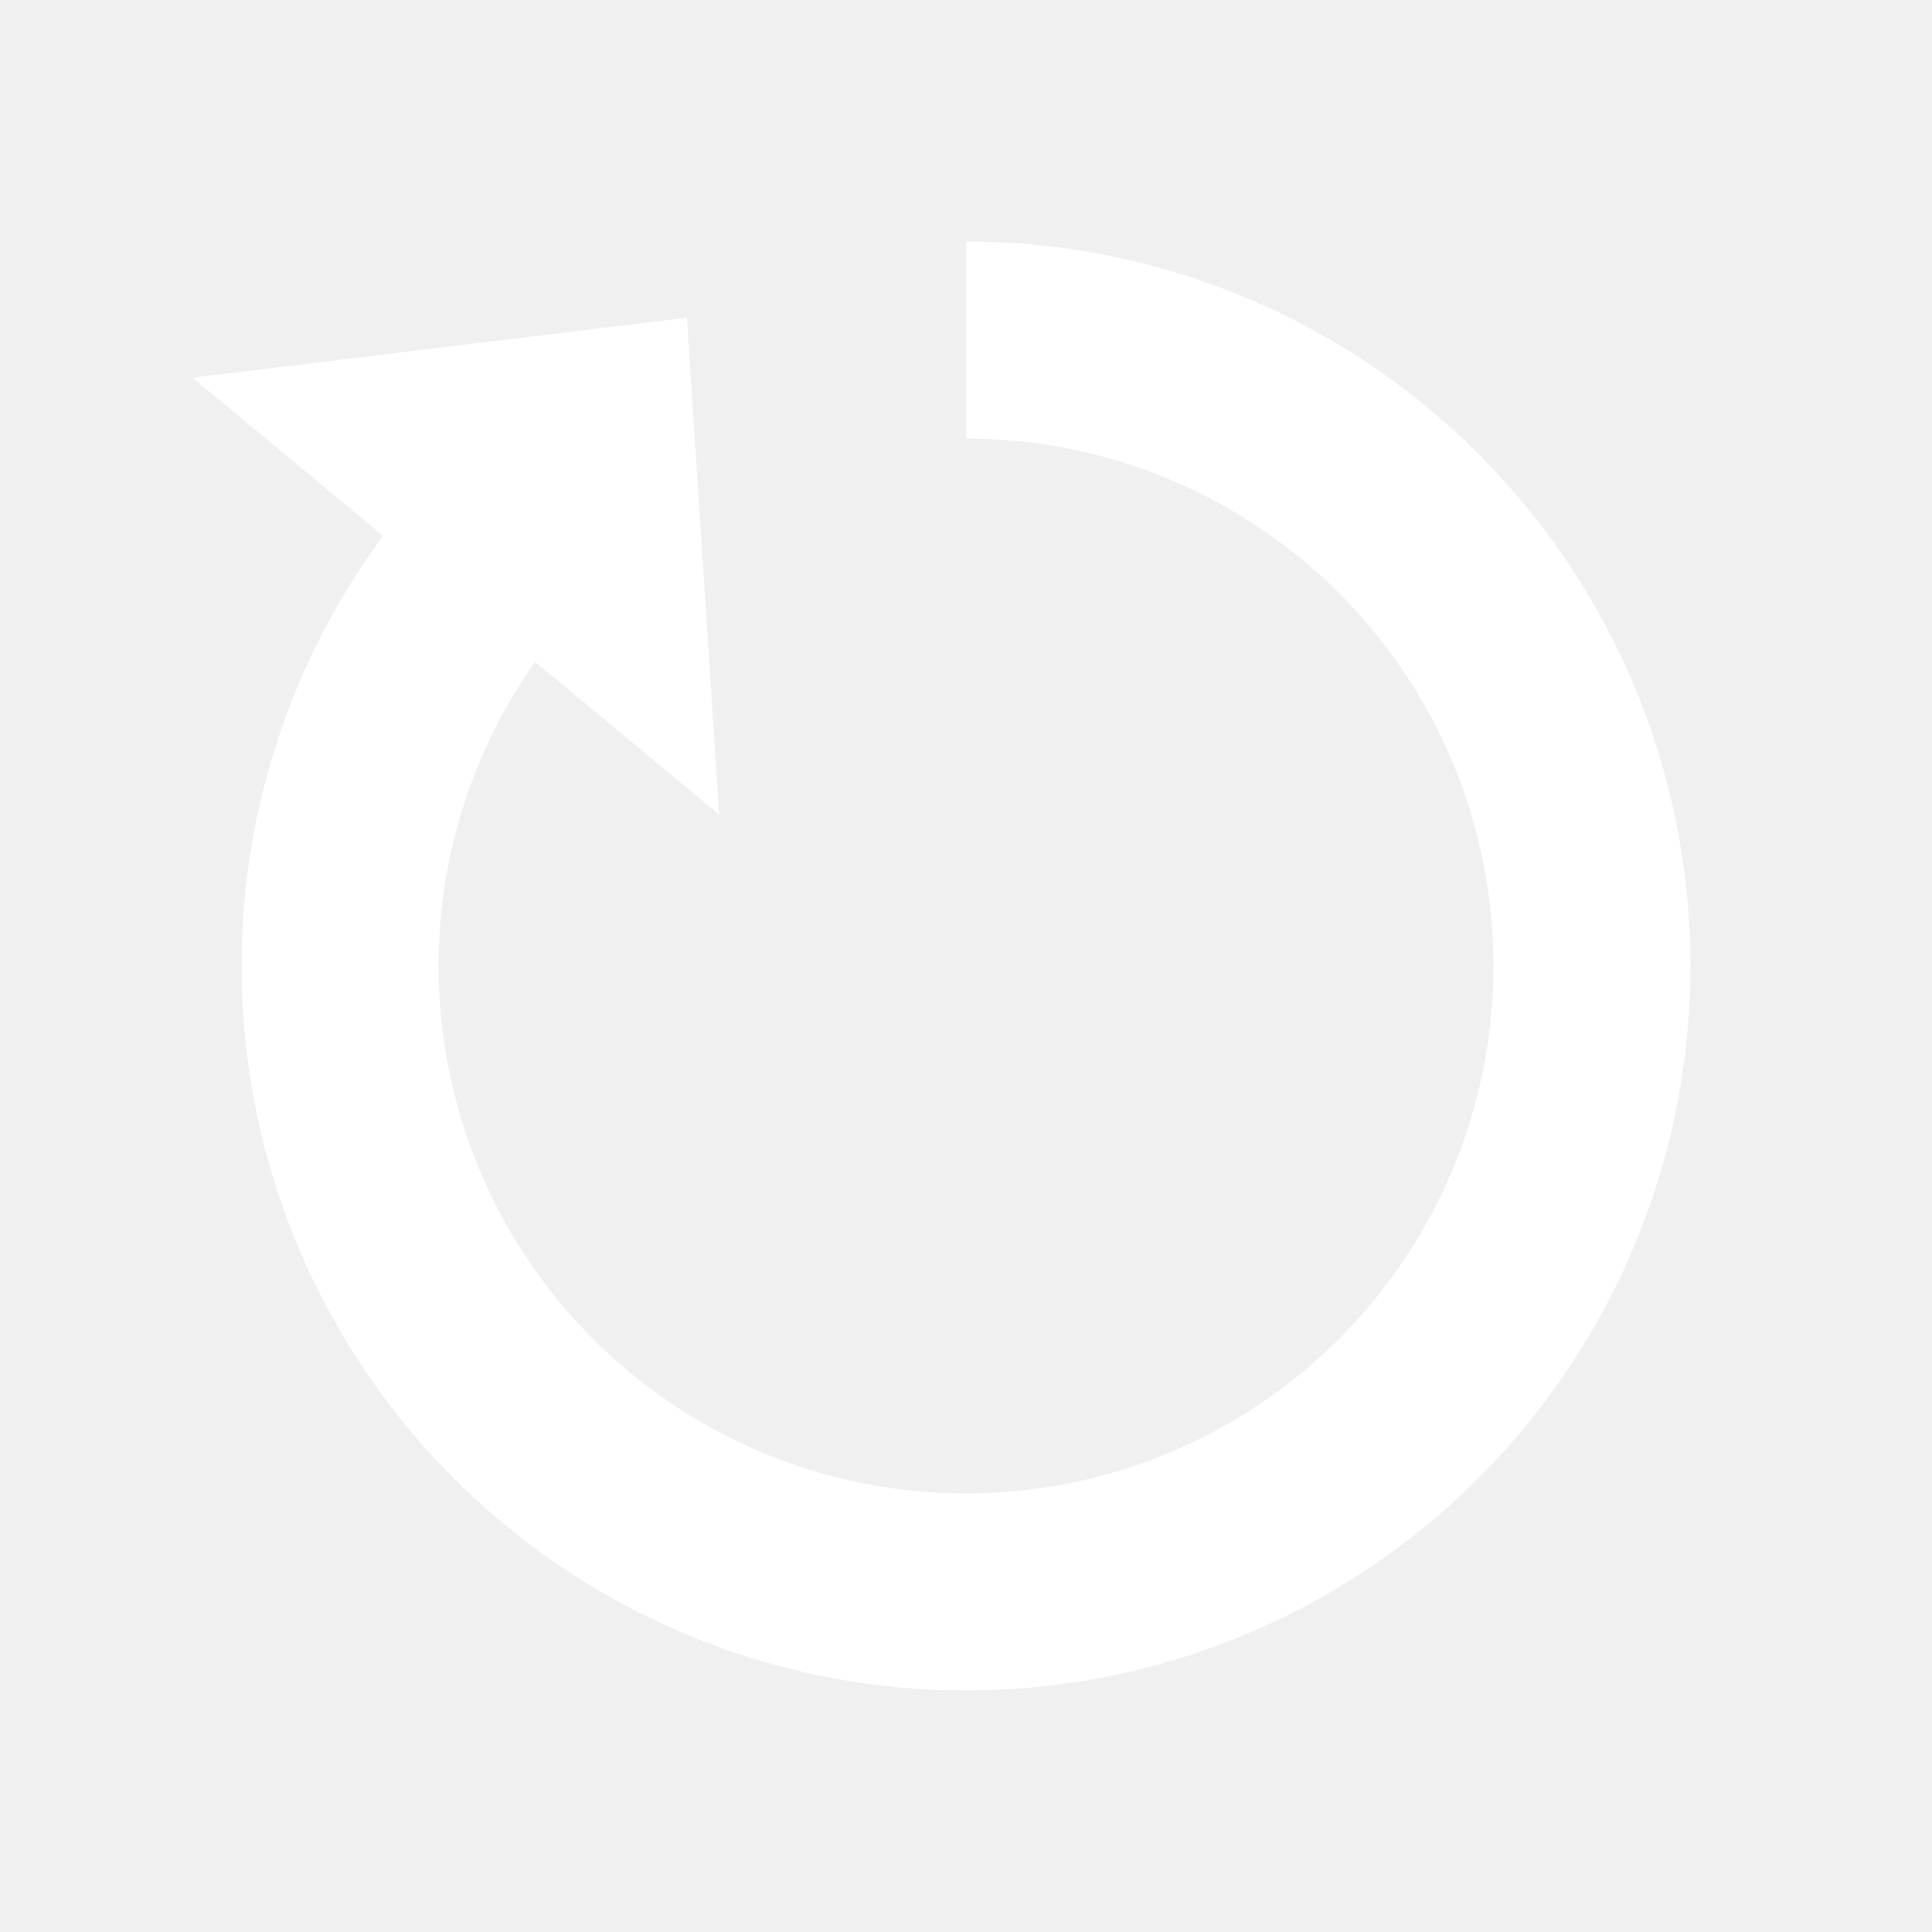
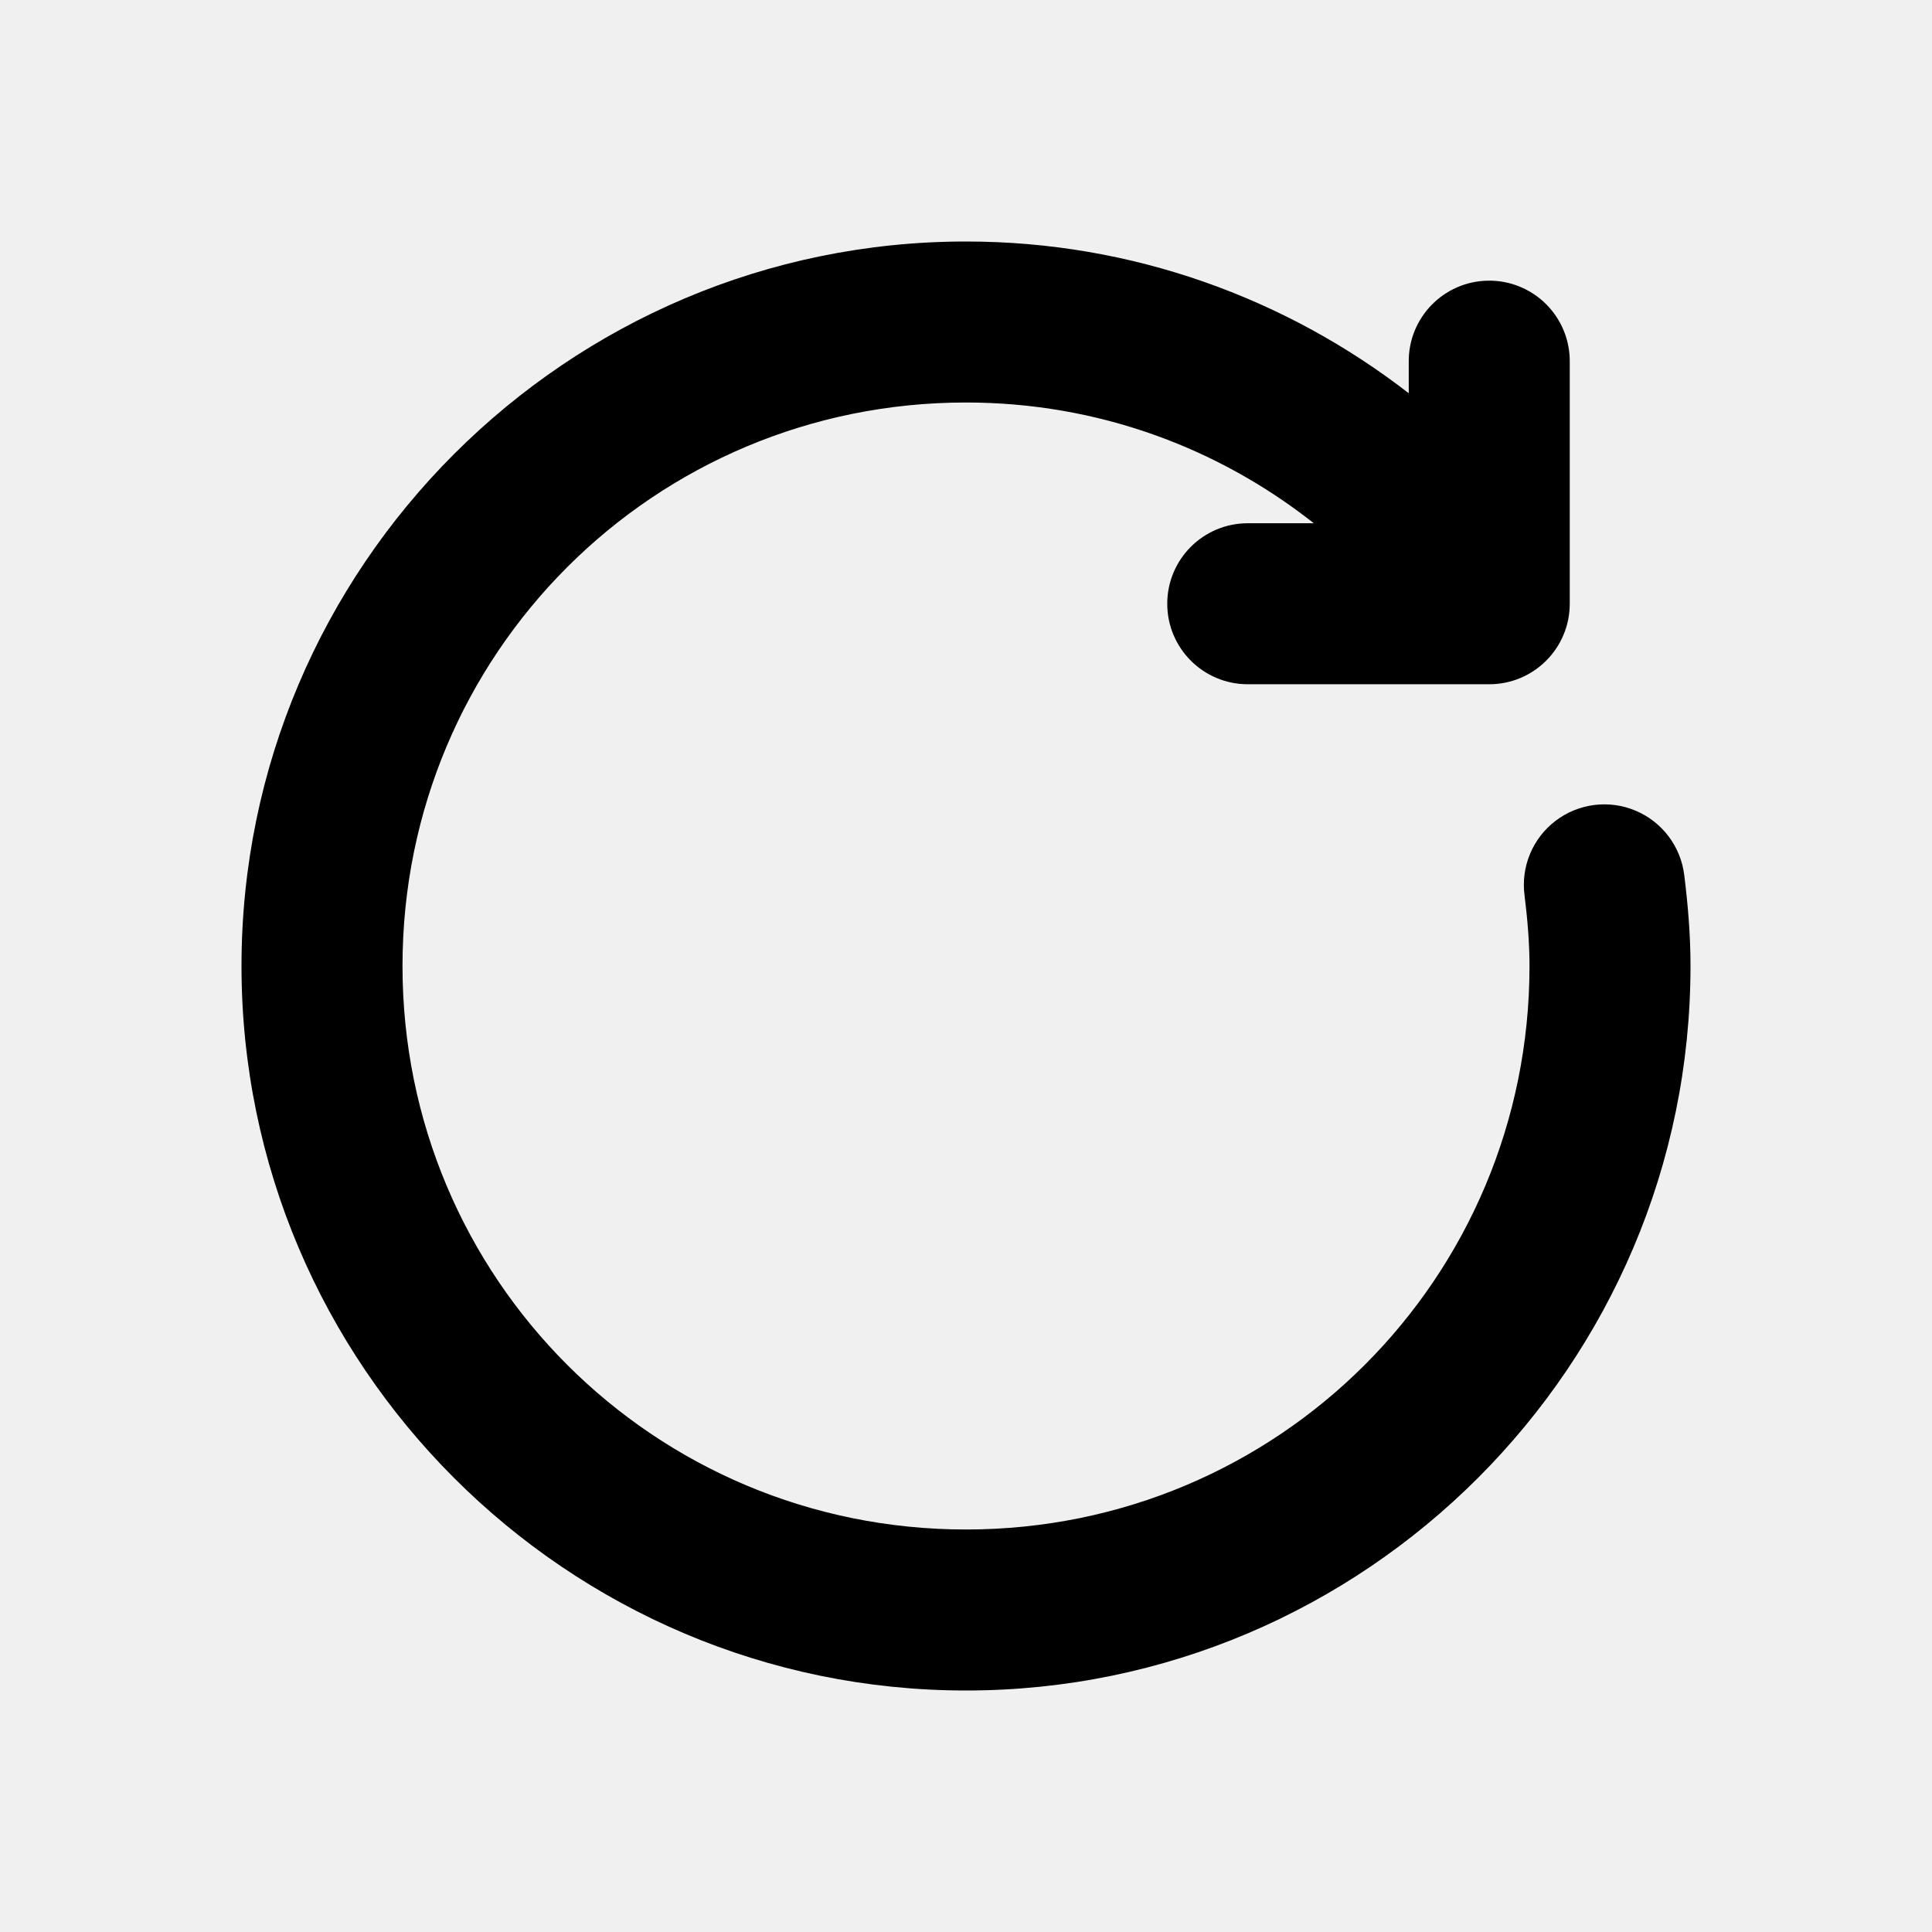
- <svg xmlns="http://www.w3.org/2000/svg" width="24" height="24" viewBox="0 0 24 24" fill="none">
-   <path d="M12 3C14.047 3 16.034 3.698 17.631 4.979C19.228 6.26 20.341 8.047 20.785 10.045C21.23 12.044 20.98 14.134 20.076 15.972C19.173 17.809 17.67 19.283 15.816 20.151C13.962 21.019 11.867 21.229 9.877 20.746C7.888 20.263 6.122 19.116 4.872 17.495C3.622 15.873 2.962 13.874 3.002 11.827C3.041 9.78 3.777 7.808 5.088 6.236L6.968 7.804C6.014 8.948 5.478 10.384 5.449 11.874C5.421 13.364 5.901 14.82 6.811 16C7.721 17.181 9.006 18.016 10.455 18.367C11.903 18.719 13.428 18.566 14.778 17.934C16.128 17.302 17.222 16.229 17.88 14.891C18.537 13.554 18.719 12.032 18.396 10.577C18.072 9.122 17.262 7.821 16.099 6.889C14.936 5.956 13.491 5.448 12 5.448V3Z" fill="white" />
-   <path d="M8.533 3.946L8.934 10.12L2.391 4.692L8.533 3.946Z" fill="white" />
+ <svg xmlns="http://www.w3.org/2000/svg" viewBox="0 0 48 48" width="48px" height="48px">
+   <path d="M 24 6 C 14.082 6 6 14.082 6 24 C 6 33.918 14.082 42 24 42 C 33.918 42 42 33.918 42 24 C 42 23.211 41.934 22.462 41.846 21.752 A 2 2 0 1 0 37.877 22.248 C 37.952 22.852 38 23.431 38 24 C 38 31.756 31.756 38 24 38 C 16.244 38 10 31.756 10 24 C 10 16.244 16.244 10 24 10 C 27.274 10 30.264 11.124 32.641 13 L 31 13 A 2 2 0 1 0 31 17 L 37 17 A 2 2 0 0 0 39 15 L 39 9 A 2 2 0 0 0 36.971 6.973 A 2 2 0 0 0 35 9 L 35 9.77 C 31.956 7.412 28.138 6 24 6 z" />
</svg>
